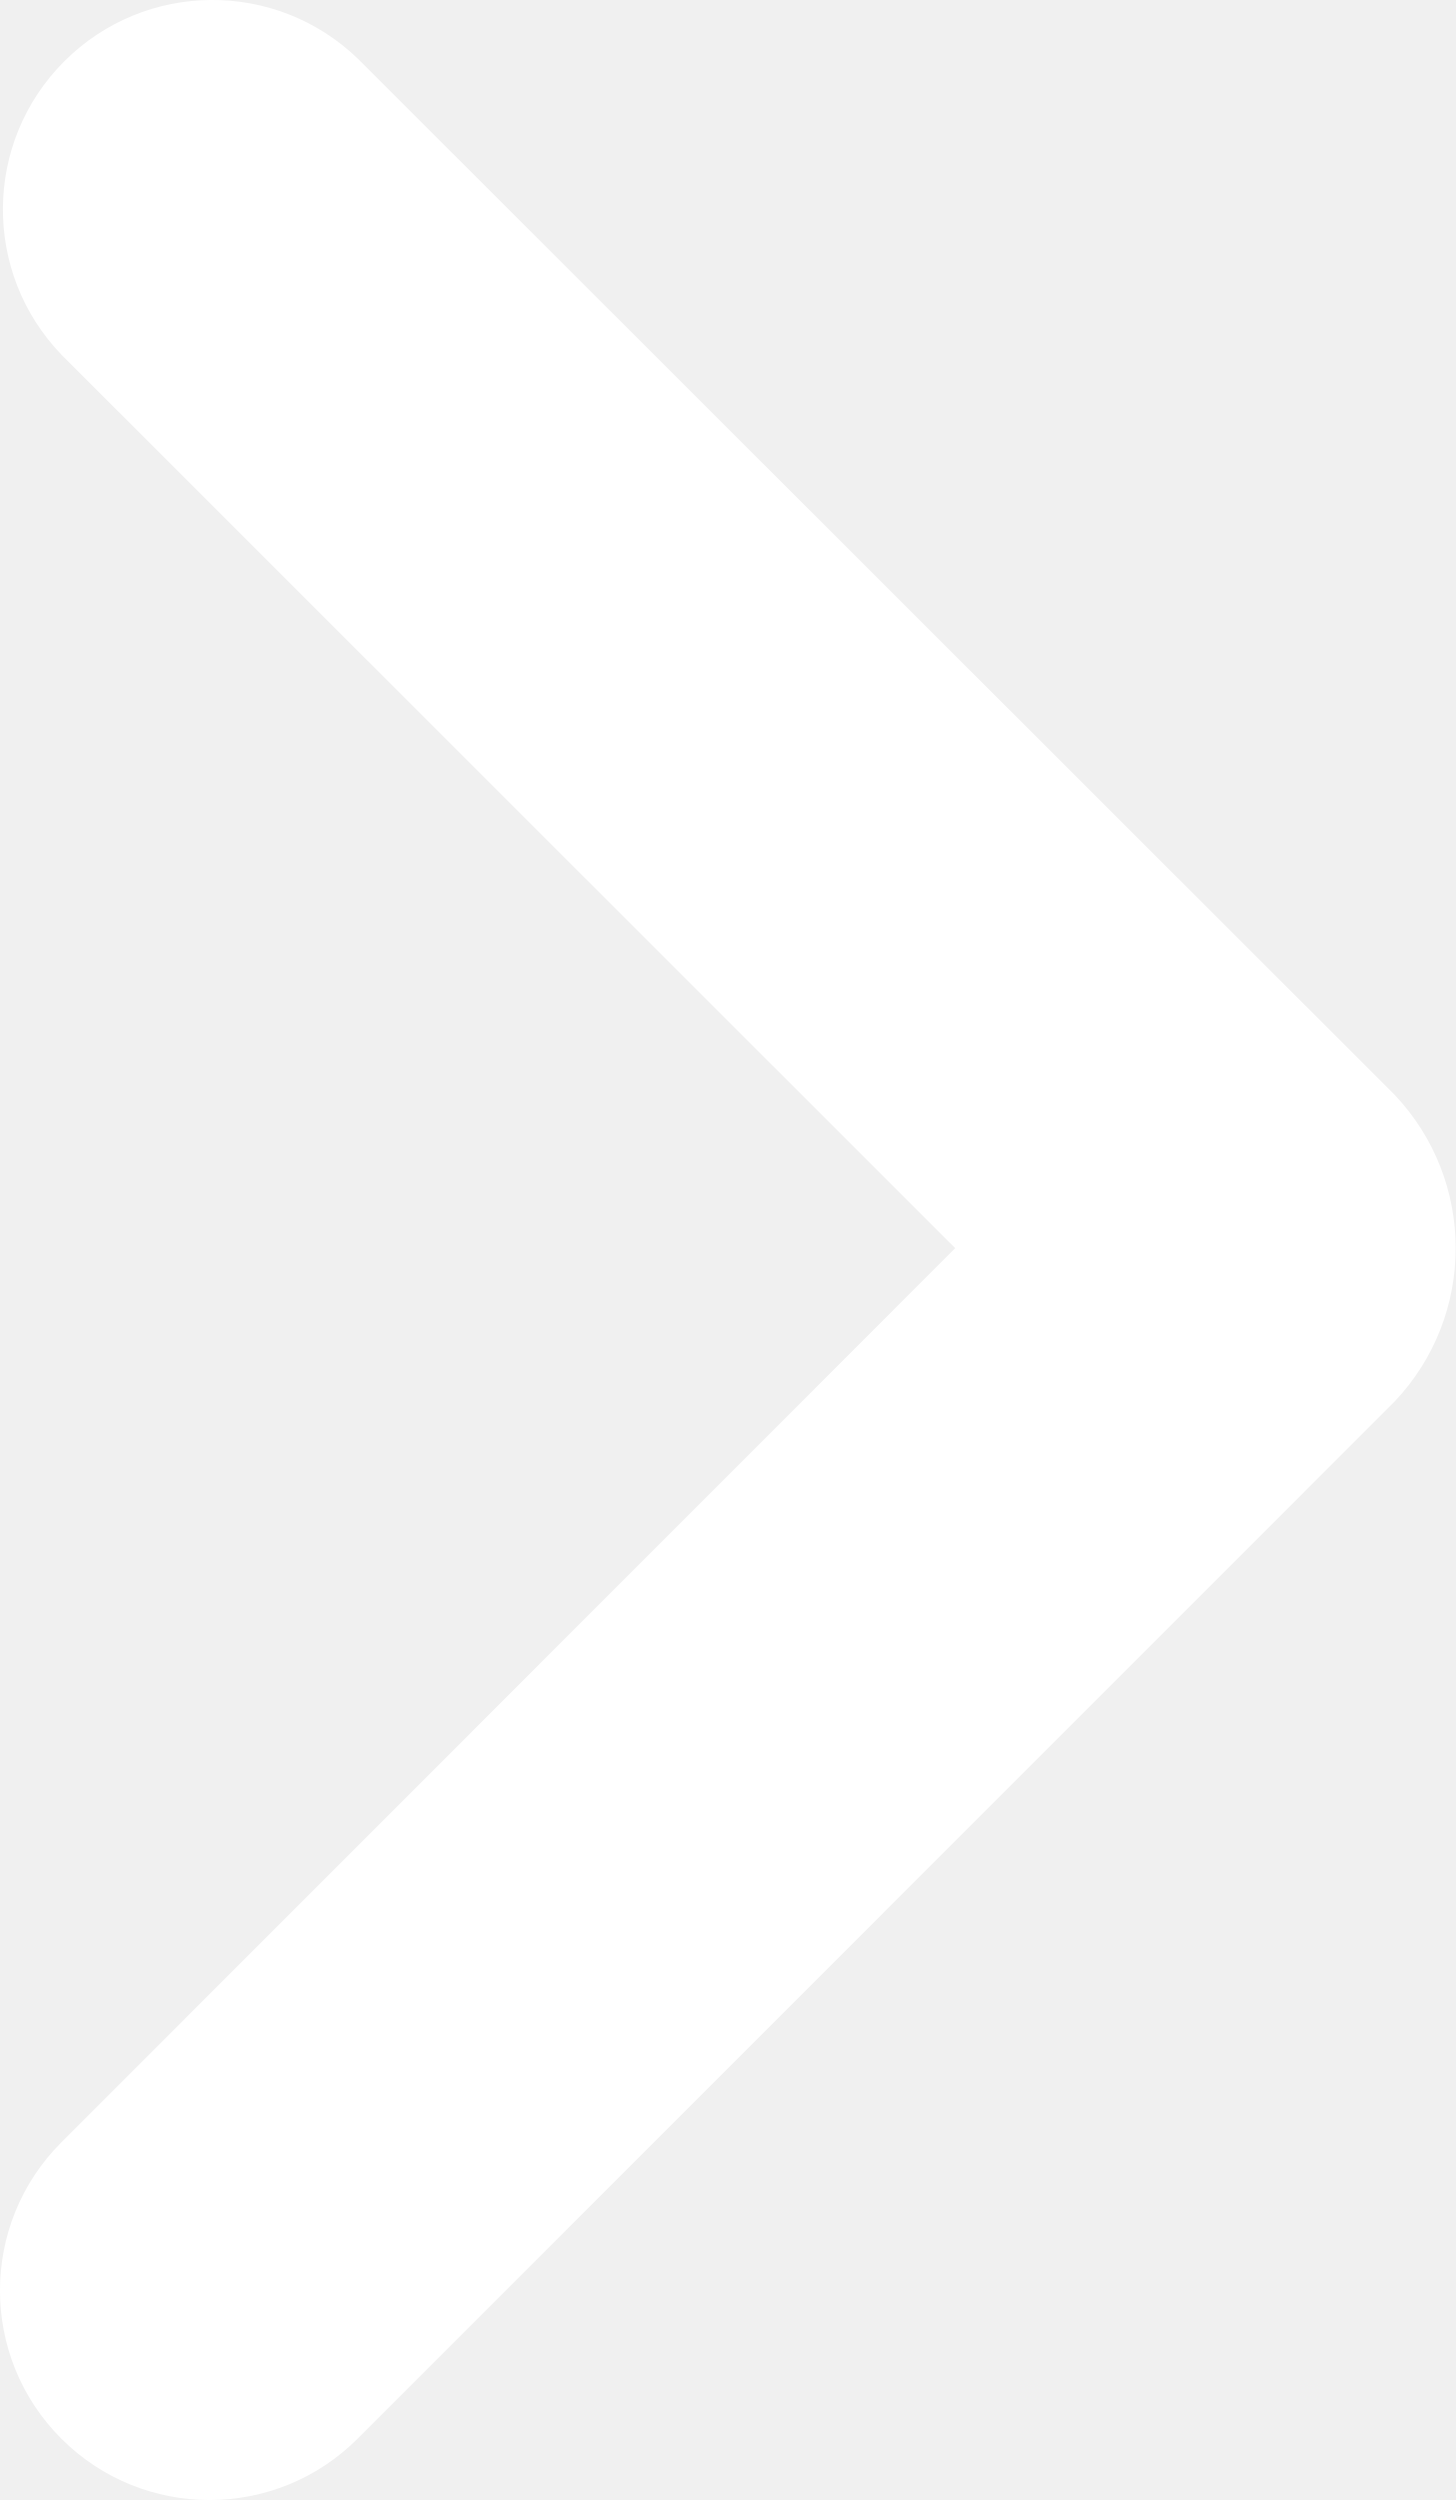
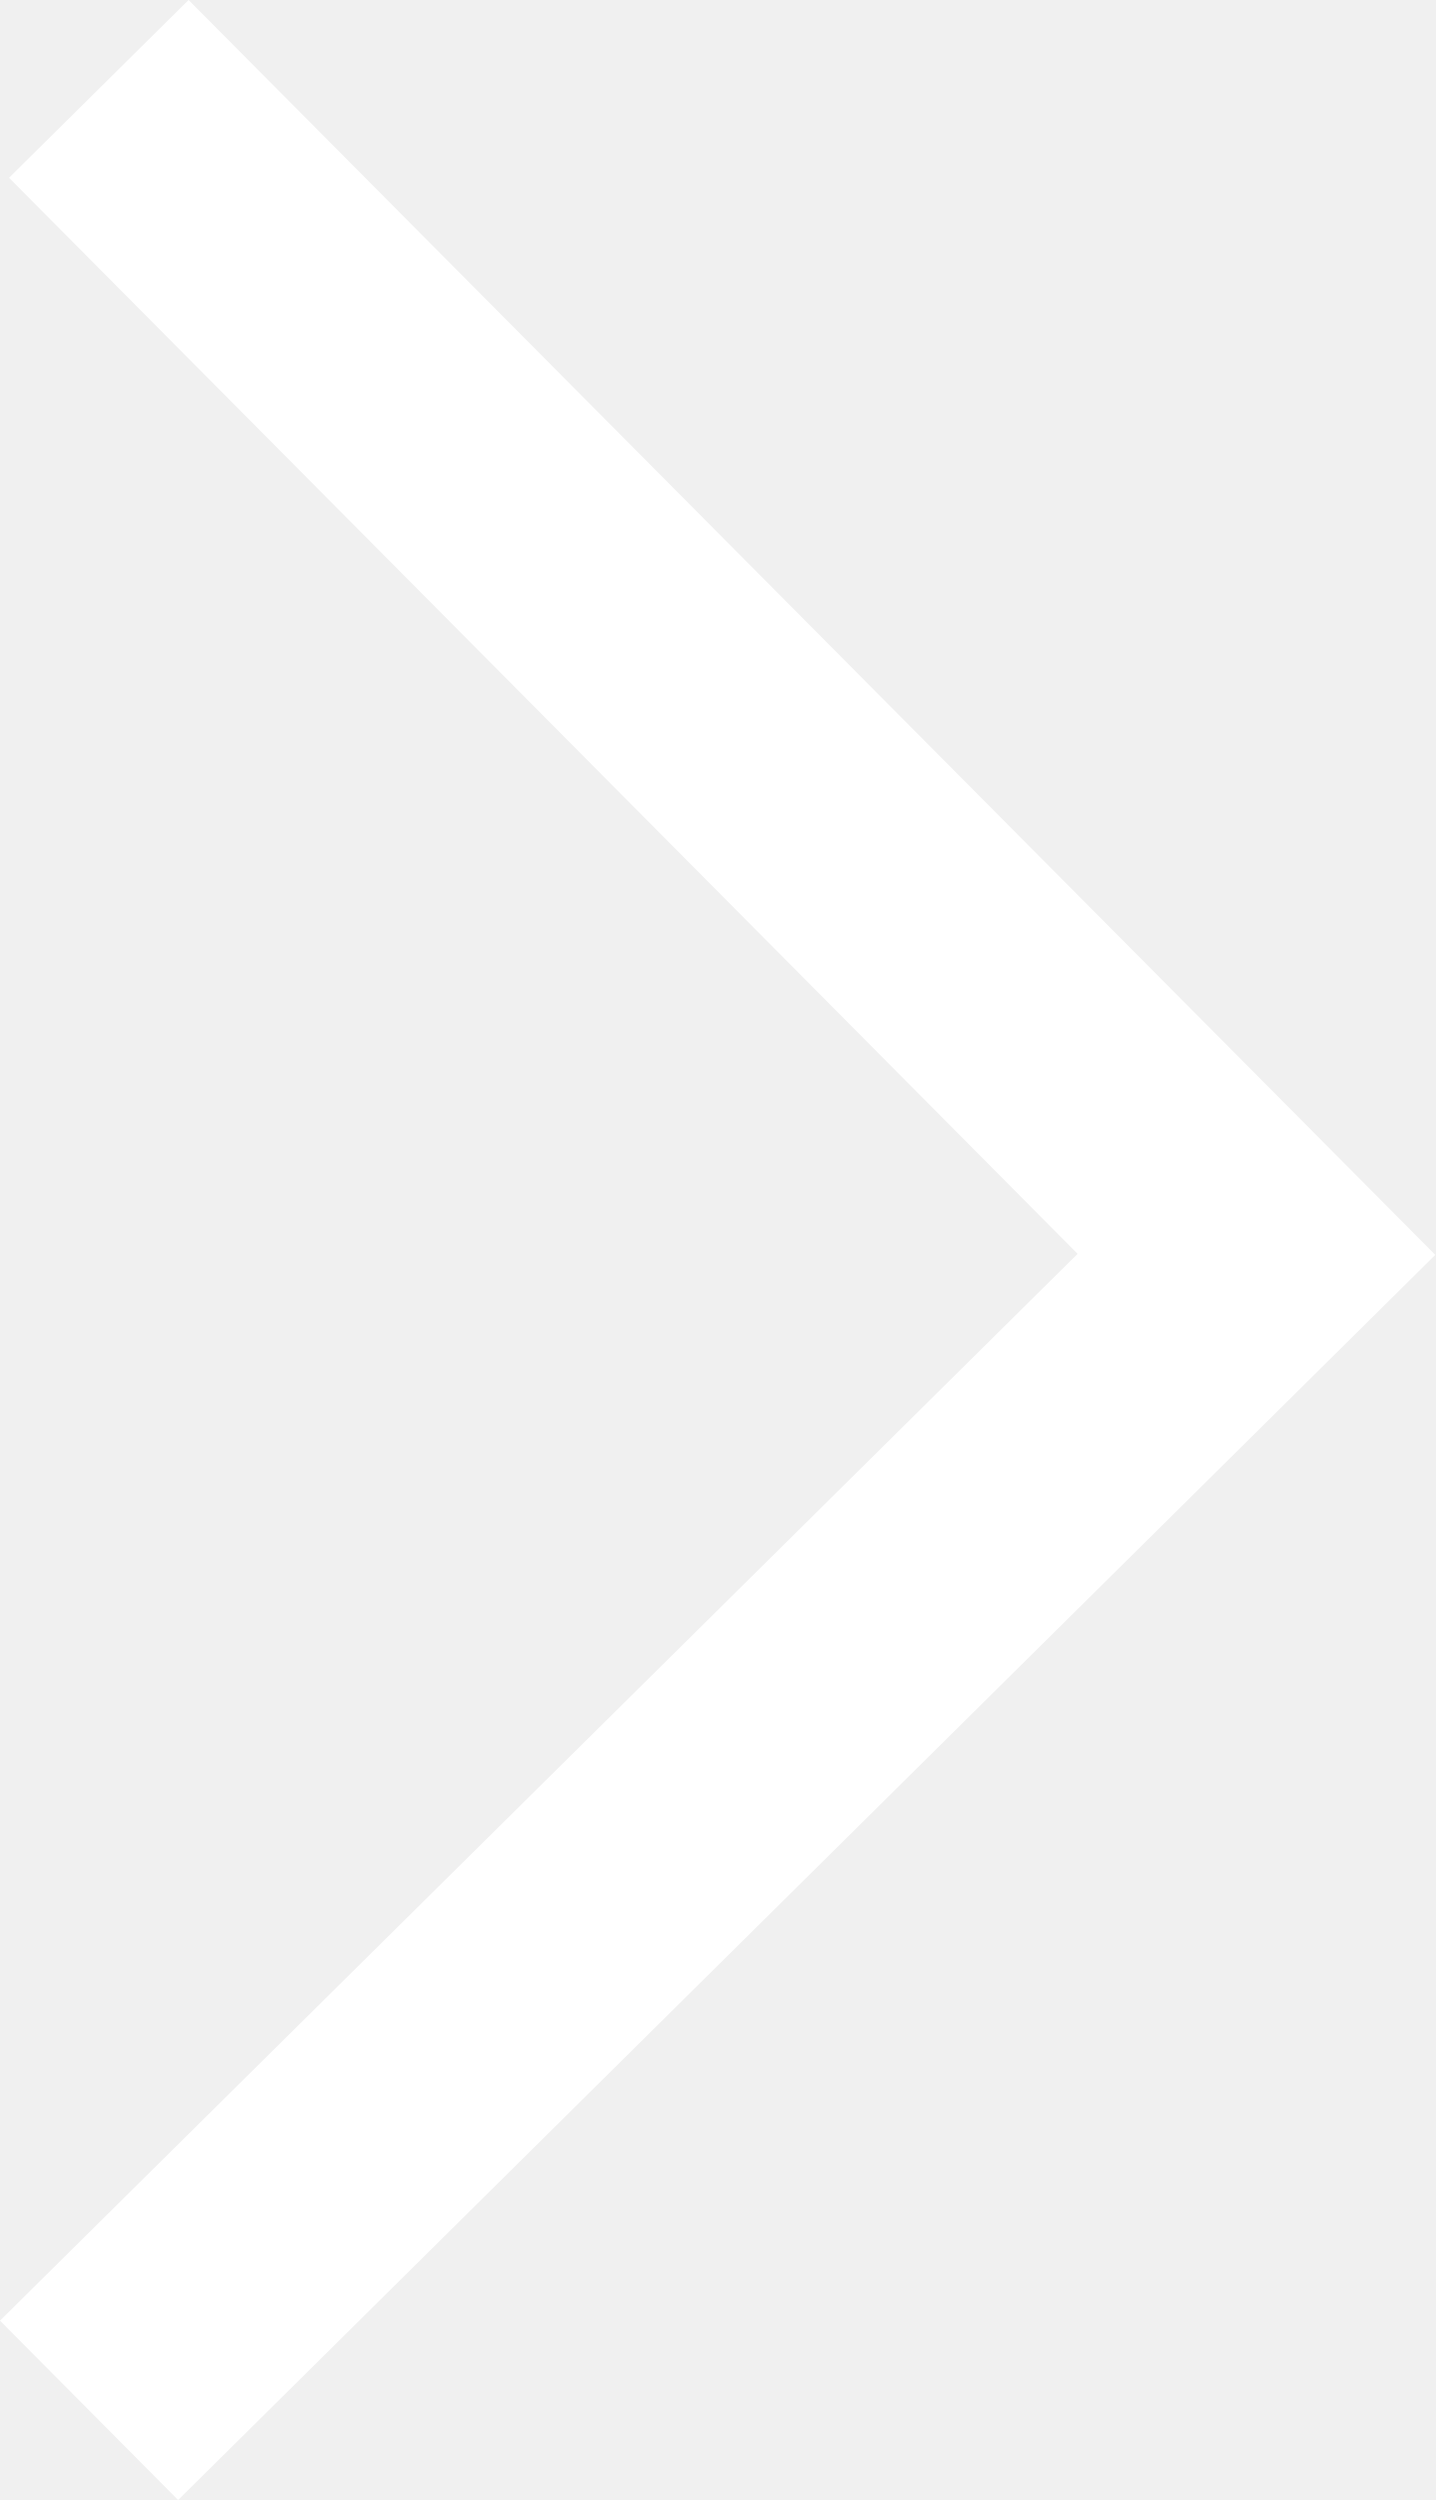
- <svg xmlns="http://www.w3.org/2000/svg" viewBox="0 0 86.86 149.18">
+ <svg xmlns="http://www.w3.org/2000/svg" viewBox="0 0 82.35 143.44">
  <defs>
    <style>.cls-1{fill:#fff;}</style>
  </defs>
  <g id="图层_2" data-name="图层 2">
    <g id="图层_1-2" data-name="图层 1">
-       <g id="图层_1-2-2" data-name="图层 1-2">
-         <path class="cls-1" d="M57,74.48,3.68,21.18A12.5,12.5,0,0,1,21.36,3.51L83.21,65.32a13.31,13.31,0,0,1,0,18.32L21.34,145.52A12.5,12.5,0,0,1,3.66,127.84h0Z" />
-       </g>
+       <path class="cls-1" d="M10.82,0,.52,10.2,61.83,71.94,0,133.15l10.22,10.29L82.35,72Z" />
    </g>
  </g>
</svg>
